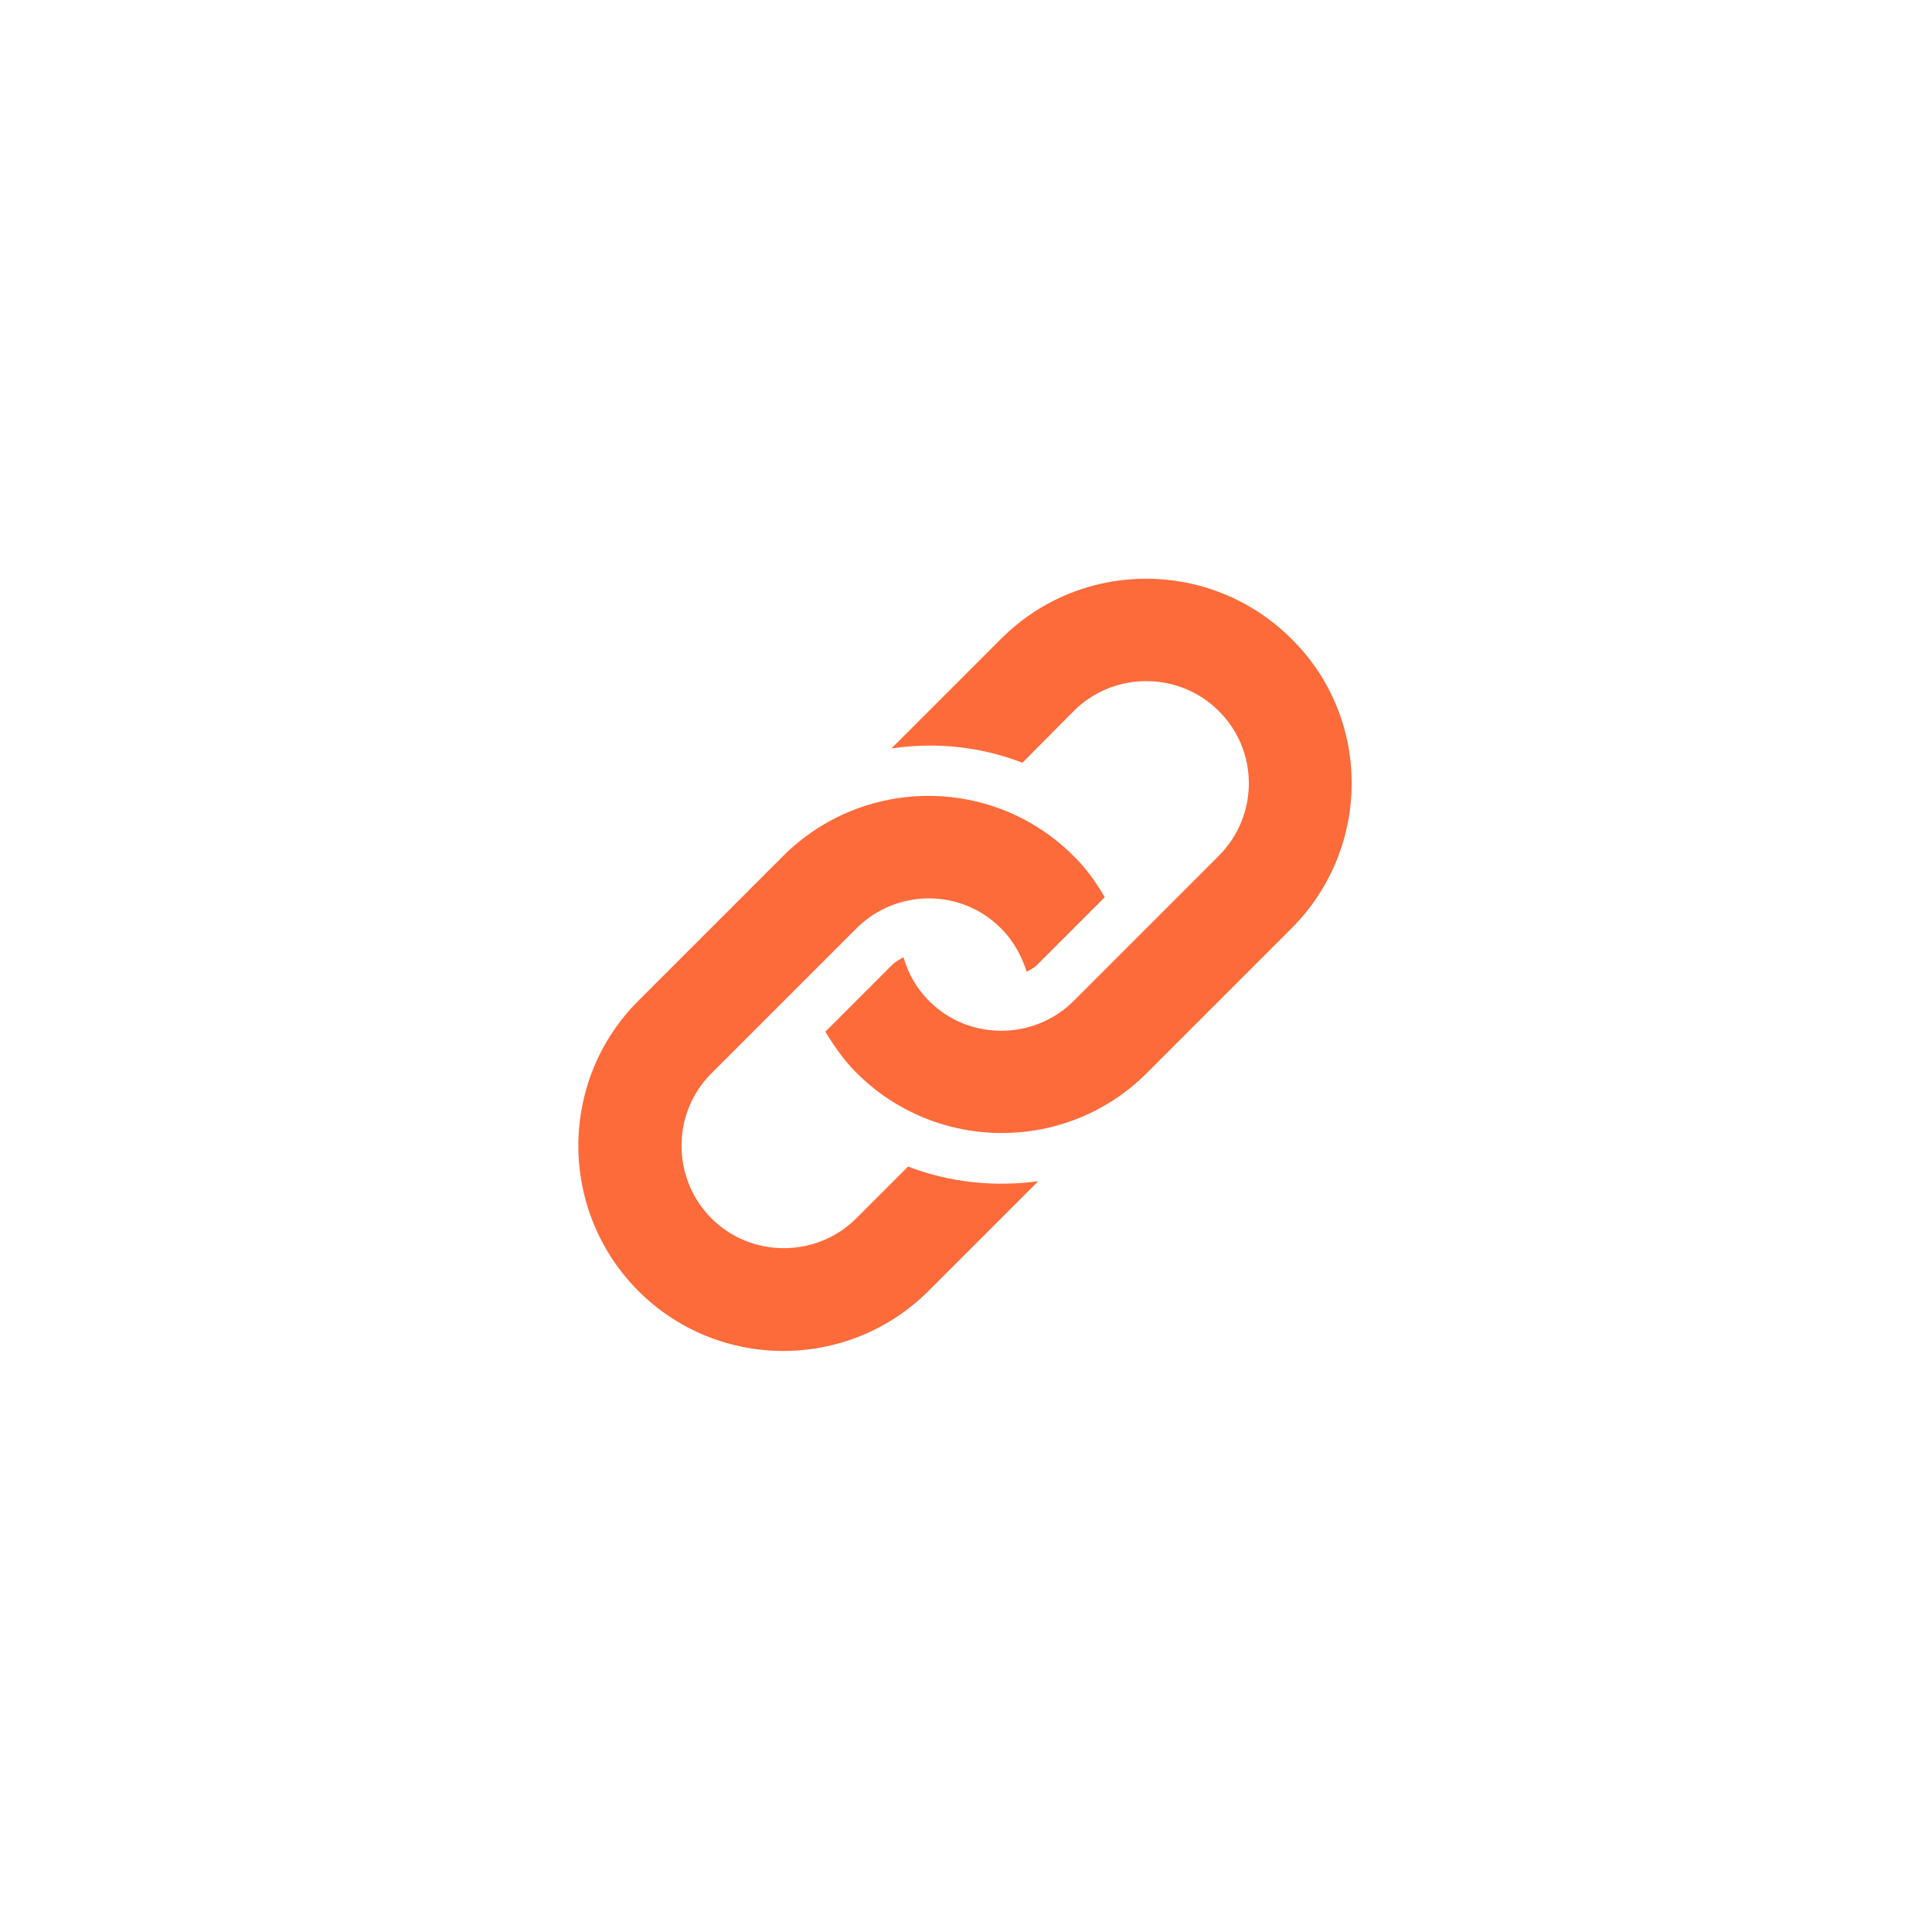
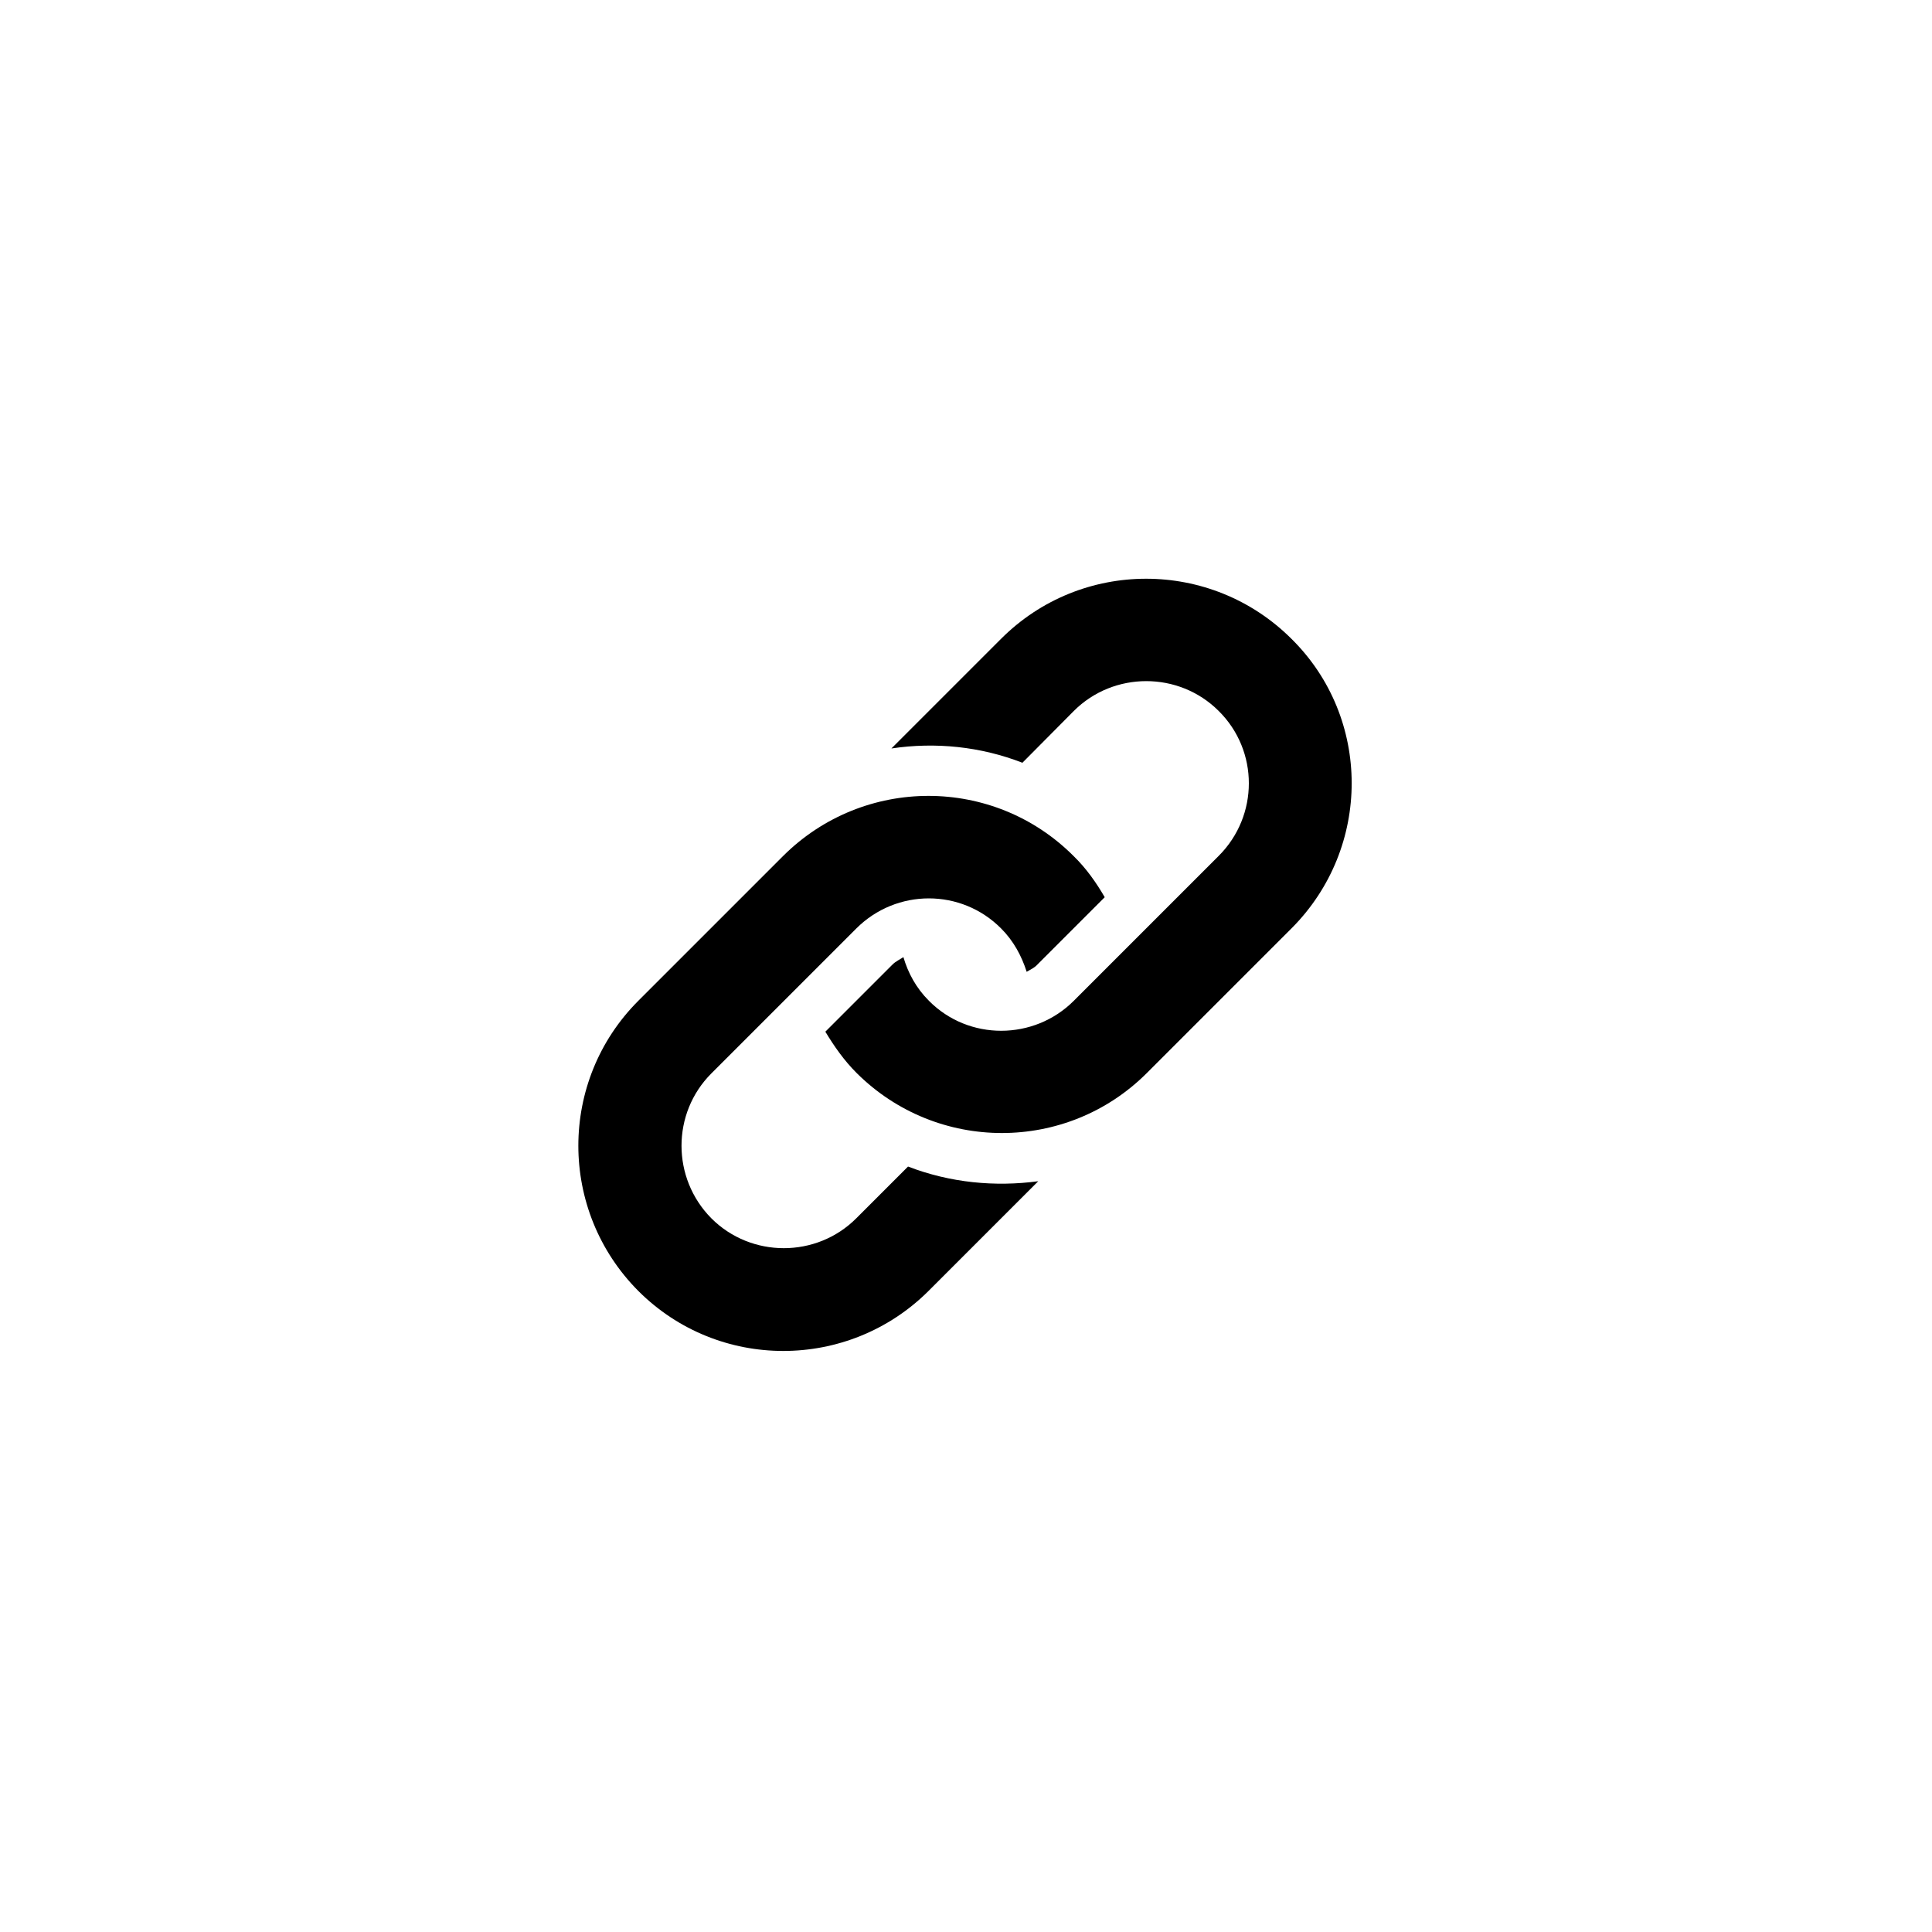
<svg xmlns="http://www.w3.org/2000/svg" version="1.1" id="Layer_1" x="0px" y="0px" viewBox="0 0 50 50" style="enable-background:new 0 0 50 50;" xml:space="preserve">
  <style type="text/css">
- 	.st0{fill:#FD6B3A;}
</style>
  <path class="st0" d="M33.43,24.02l-3.75,3.75c-2.07,2.07-5.43,2.07-7.51,0c-0.33-0.33-0.58-0.69-0.81-1.07l1.74-1.74  c0.08-0.08,0.19-0.13,0.28-0.19c0.12,0.41,0.33,0.8,0.66,1.13c1.03,1.04,2.72,1.03,3.75,0l3.75-3.75c1.04-1.04,1.04-2.72,0-3.75  c-1.03-1.03-2.72-1.03-3.75,0l-1.33,1.34c-1.08-0.42-2.25-0.54-3.39-0.37l2.84-2.84c2.07-2.07,5.43-2.07,7.51,0  C35.5,18.58,35.5,21.94,33.43,24.02L33.43,24.02z M23.5,30.19l-1.34,1.34c-1.03,1.03-2.72,1.03-3.75,0c-1.03-1.04-1.03-2.72,0-3.75  l3.75-3.75c1.04-1.04,2.72-1.04,3.75,0c0.32,0.32,0.53,0.71,0.66,1.12c0.1-0.06,0.2-0.1,0.28-0.19l1.74-1.74  c-0.22-0.38-0.48-0.75-0.81-1.07c-2.07-2.07-5.43-2.07-7.51,0l-3.75,3.75c-2.07,2.07-2.07,5.43,0,7.51c2.07,2.07,5.43,2.07,7.51,0  l2.84-2.84C25.75,30.72,24.59,30.61,23.5,30.19L23.5,30.19z M23.5,30.19" />
</svg>
